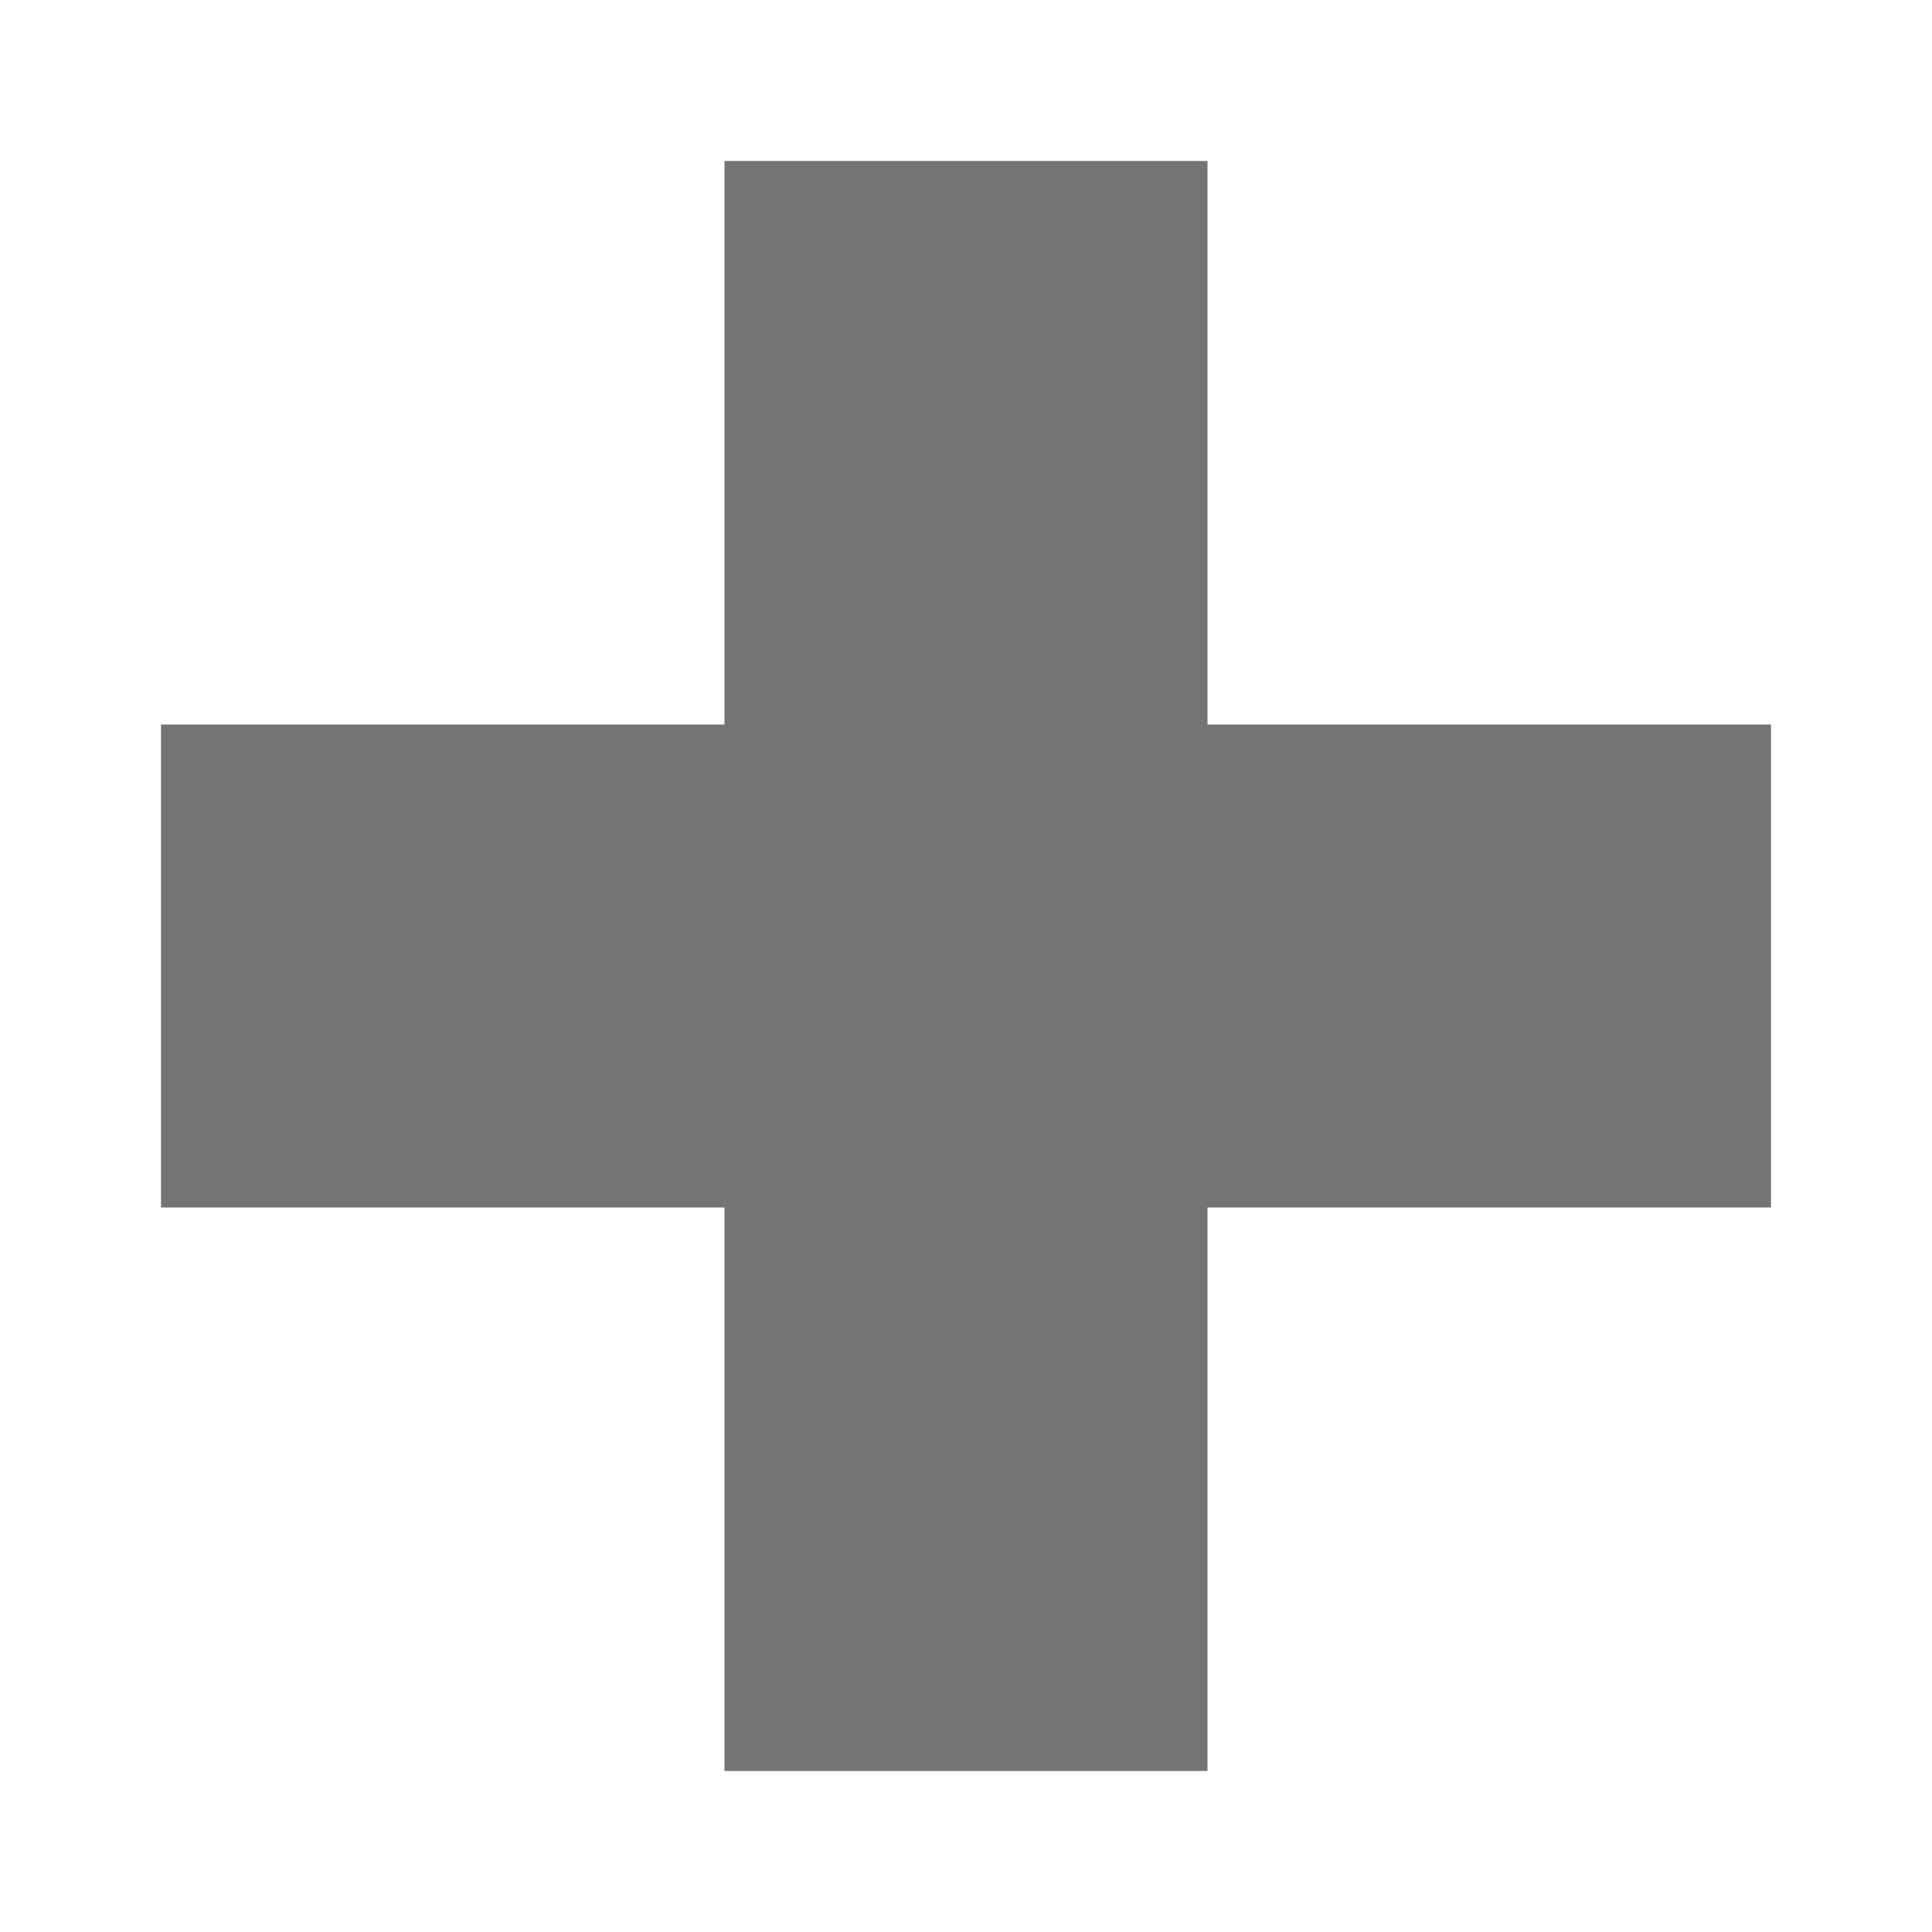
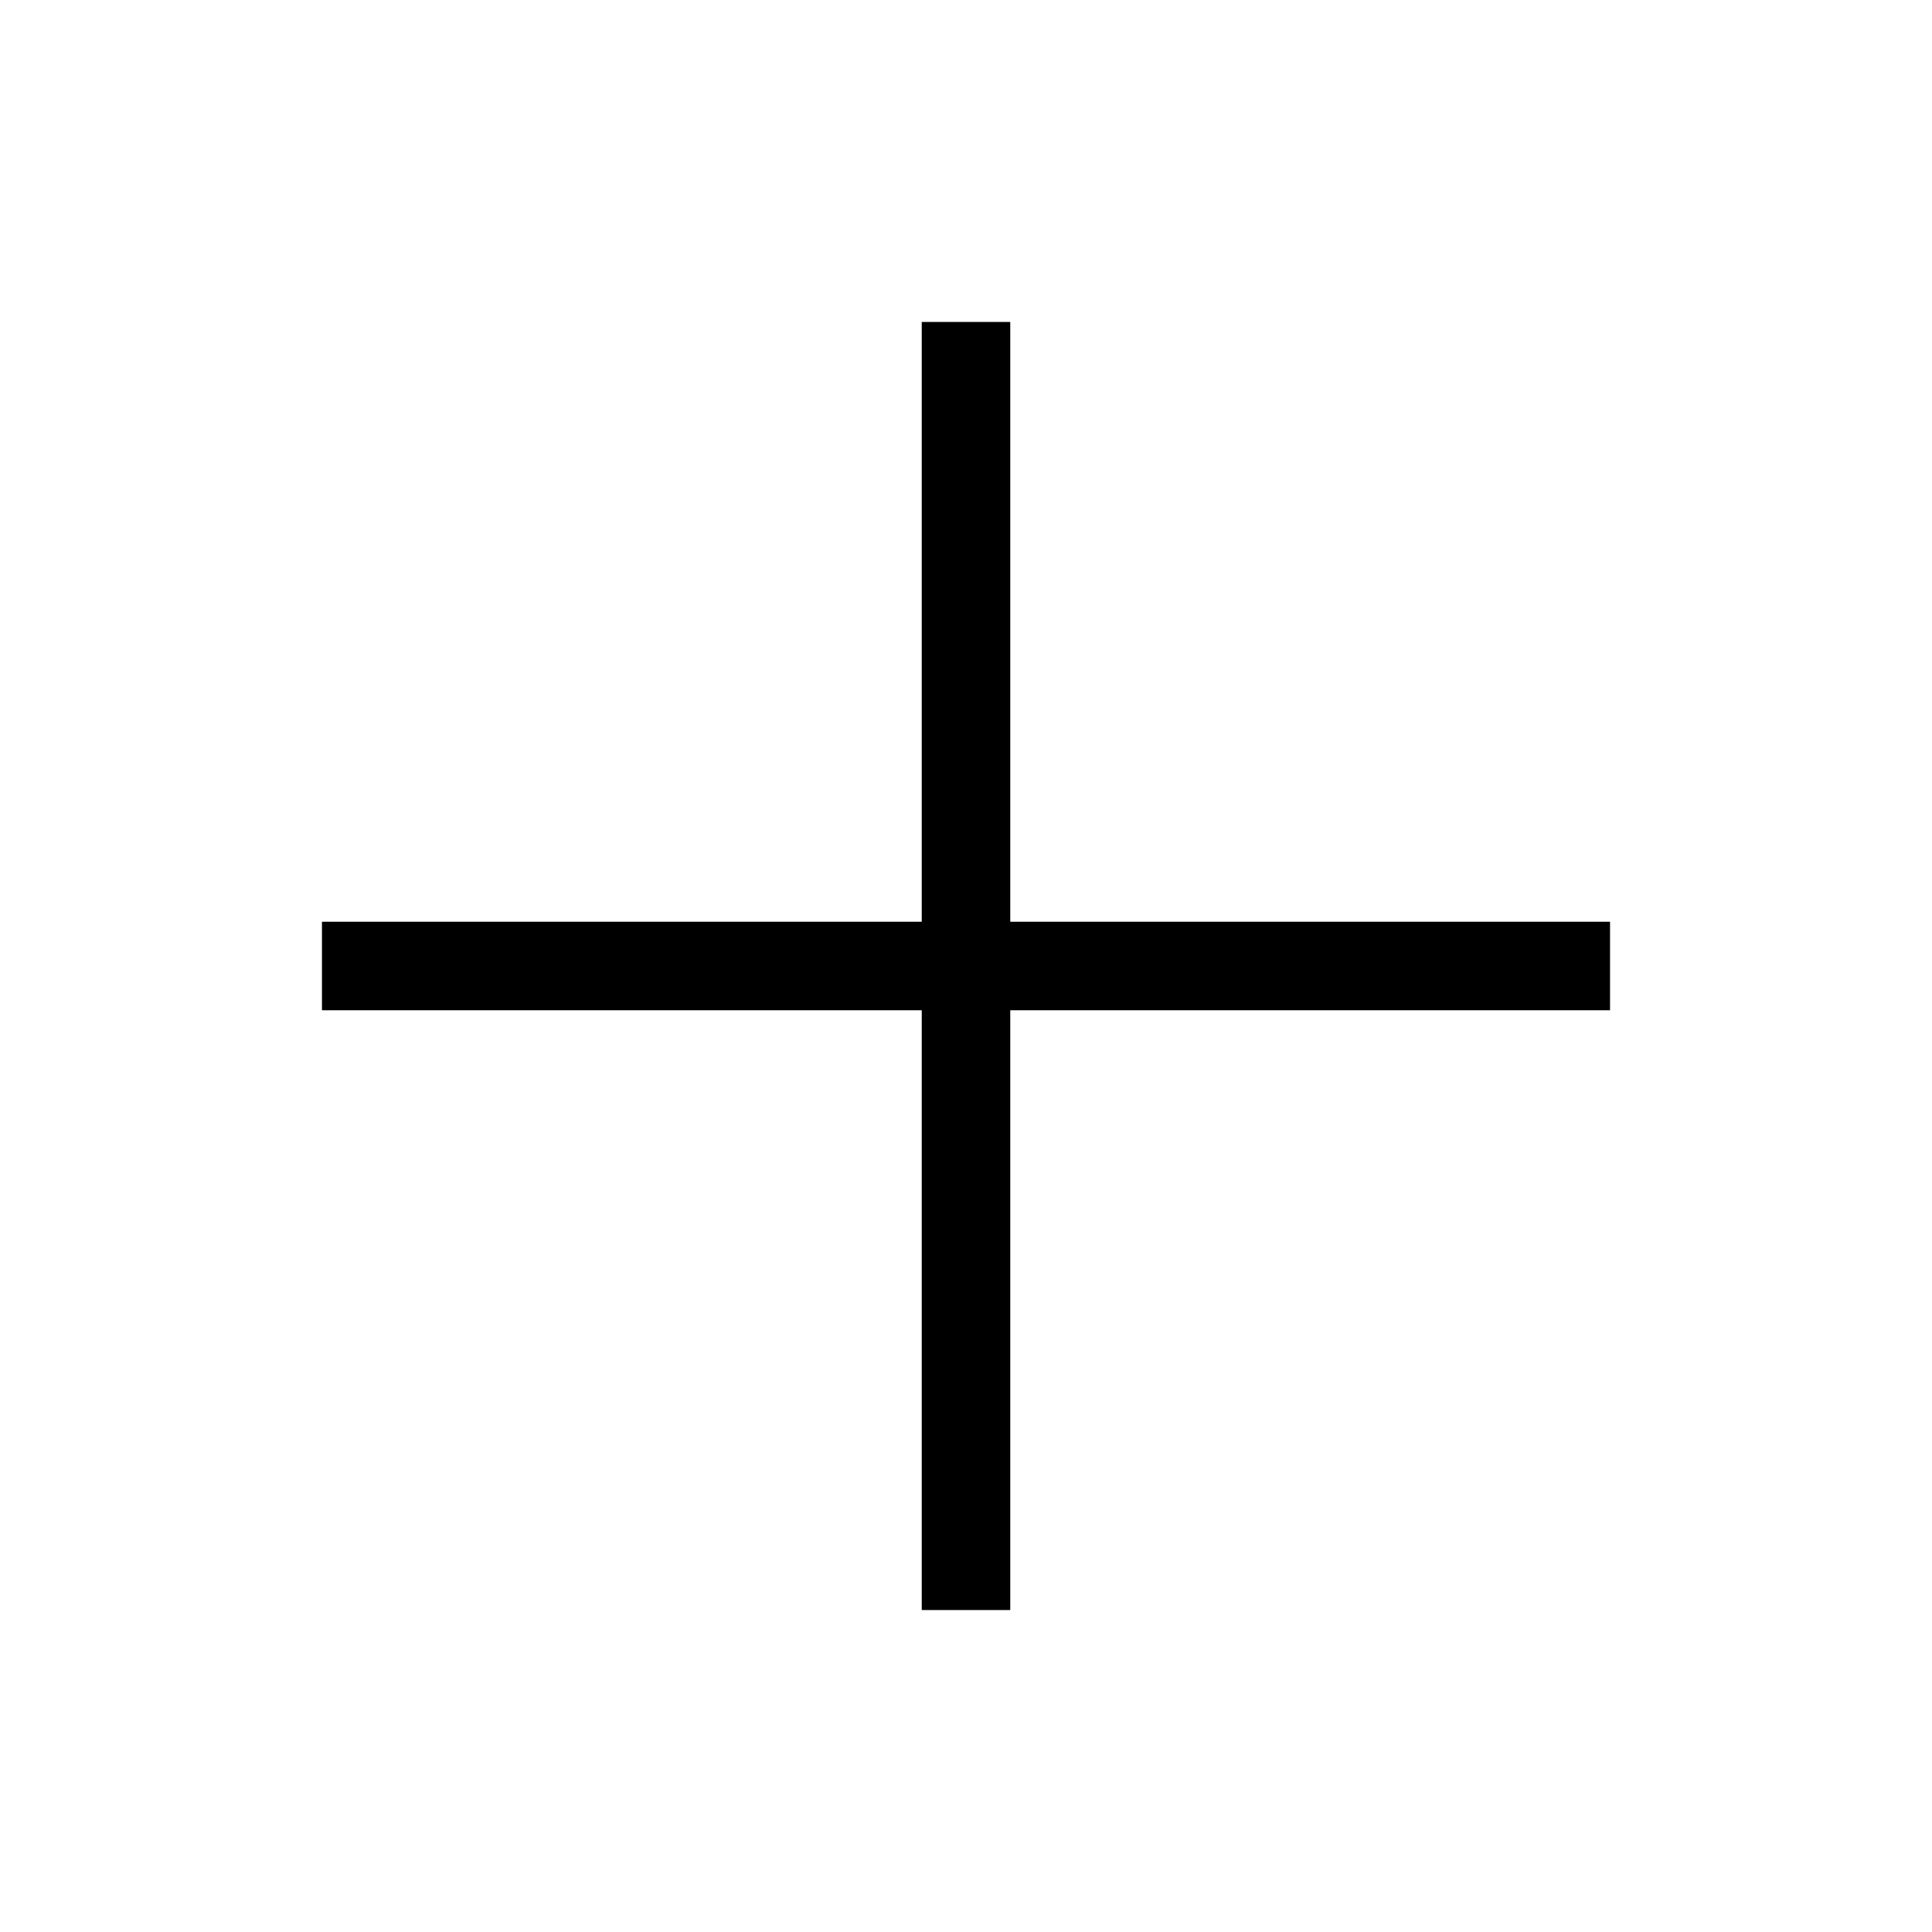
- <svg xmlns="http://www.w3.org/2000/svg" width="48" height="48" viewBox="0 0 48 48" id="svg2" version="1.1">
-   <defs id="defs8" />
-   <g id="layer1" transform="translate(-384,-1004.362)" style="display:inline">
-     <path style="color:#000000;display:inline;overflow:visible;visibility:visible;opacity:1;fill:#747474;fill-opacity:1;fill-rule:nonzero;stroke:none;stroke-width:3.543;stroke-linecap:round;stroke-linejoin:round;stroke-miterlimit:4;stroke-dasharray:none;stroke-dashoffset:0;stroke-opacity:1;marker:none;enable-background:accumulate" d="M 18 4 L 18 18 L 4 18 L 4 30 L 18 30 L 18 44 L 30 44 L 30 30 L 44 30 L 44 18 L 30 18 L 30 4 L 18 4 z " transform="translate(384,1004.362)" id="rect6419" />
-   </g>
+ <svg xmlns="http://www.w3.org/2000/svg" version="1.1" id="Calque_1" x="0px" y="0px" viewBox="0 0 48 48" style="enable-background:new 0 0 48 48;" xml:space="preserve">
+   <style type="text/css">
+ 	.st0{fill-rule:evenodd;clip-rule:evenodd;}
+ </style>
+   <polygon class="st0" points="22.9,8 22.9,22.9 8,22.9 8,25.1 22.9,25.1 22.9,40 25.1,40 25.1,25.1 40,25.1 40,22.9 25.1,22.9   25.1,8 " />
</svg>
